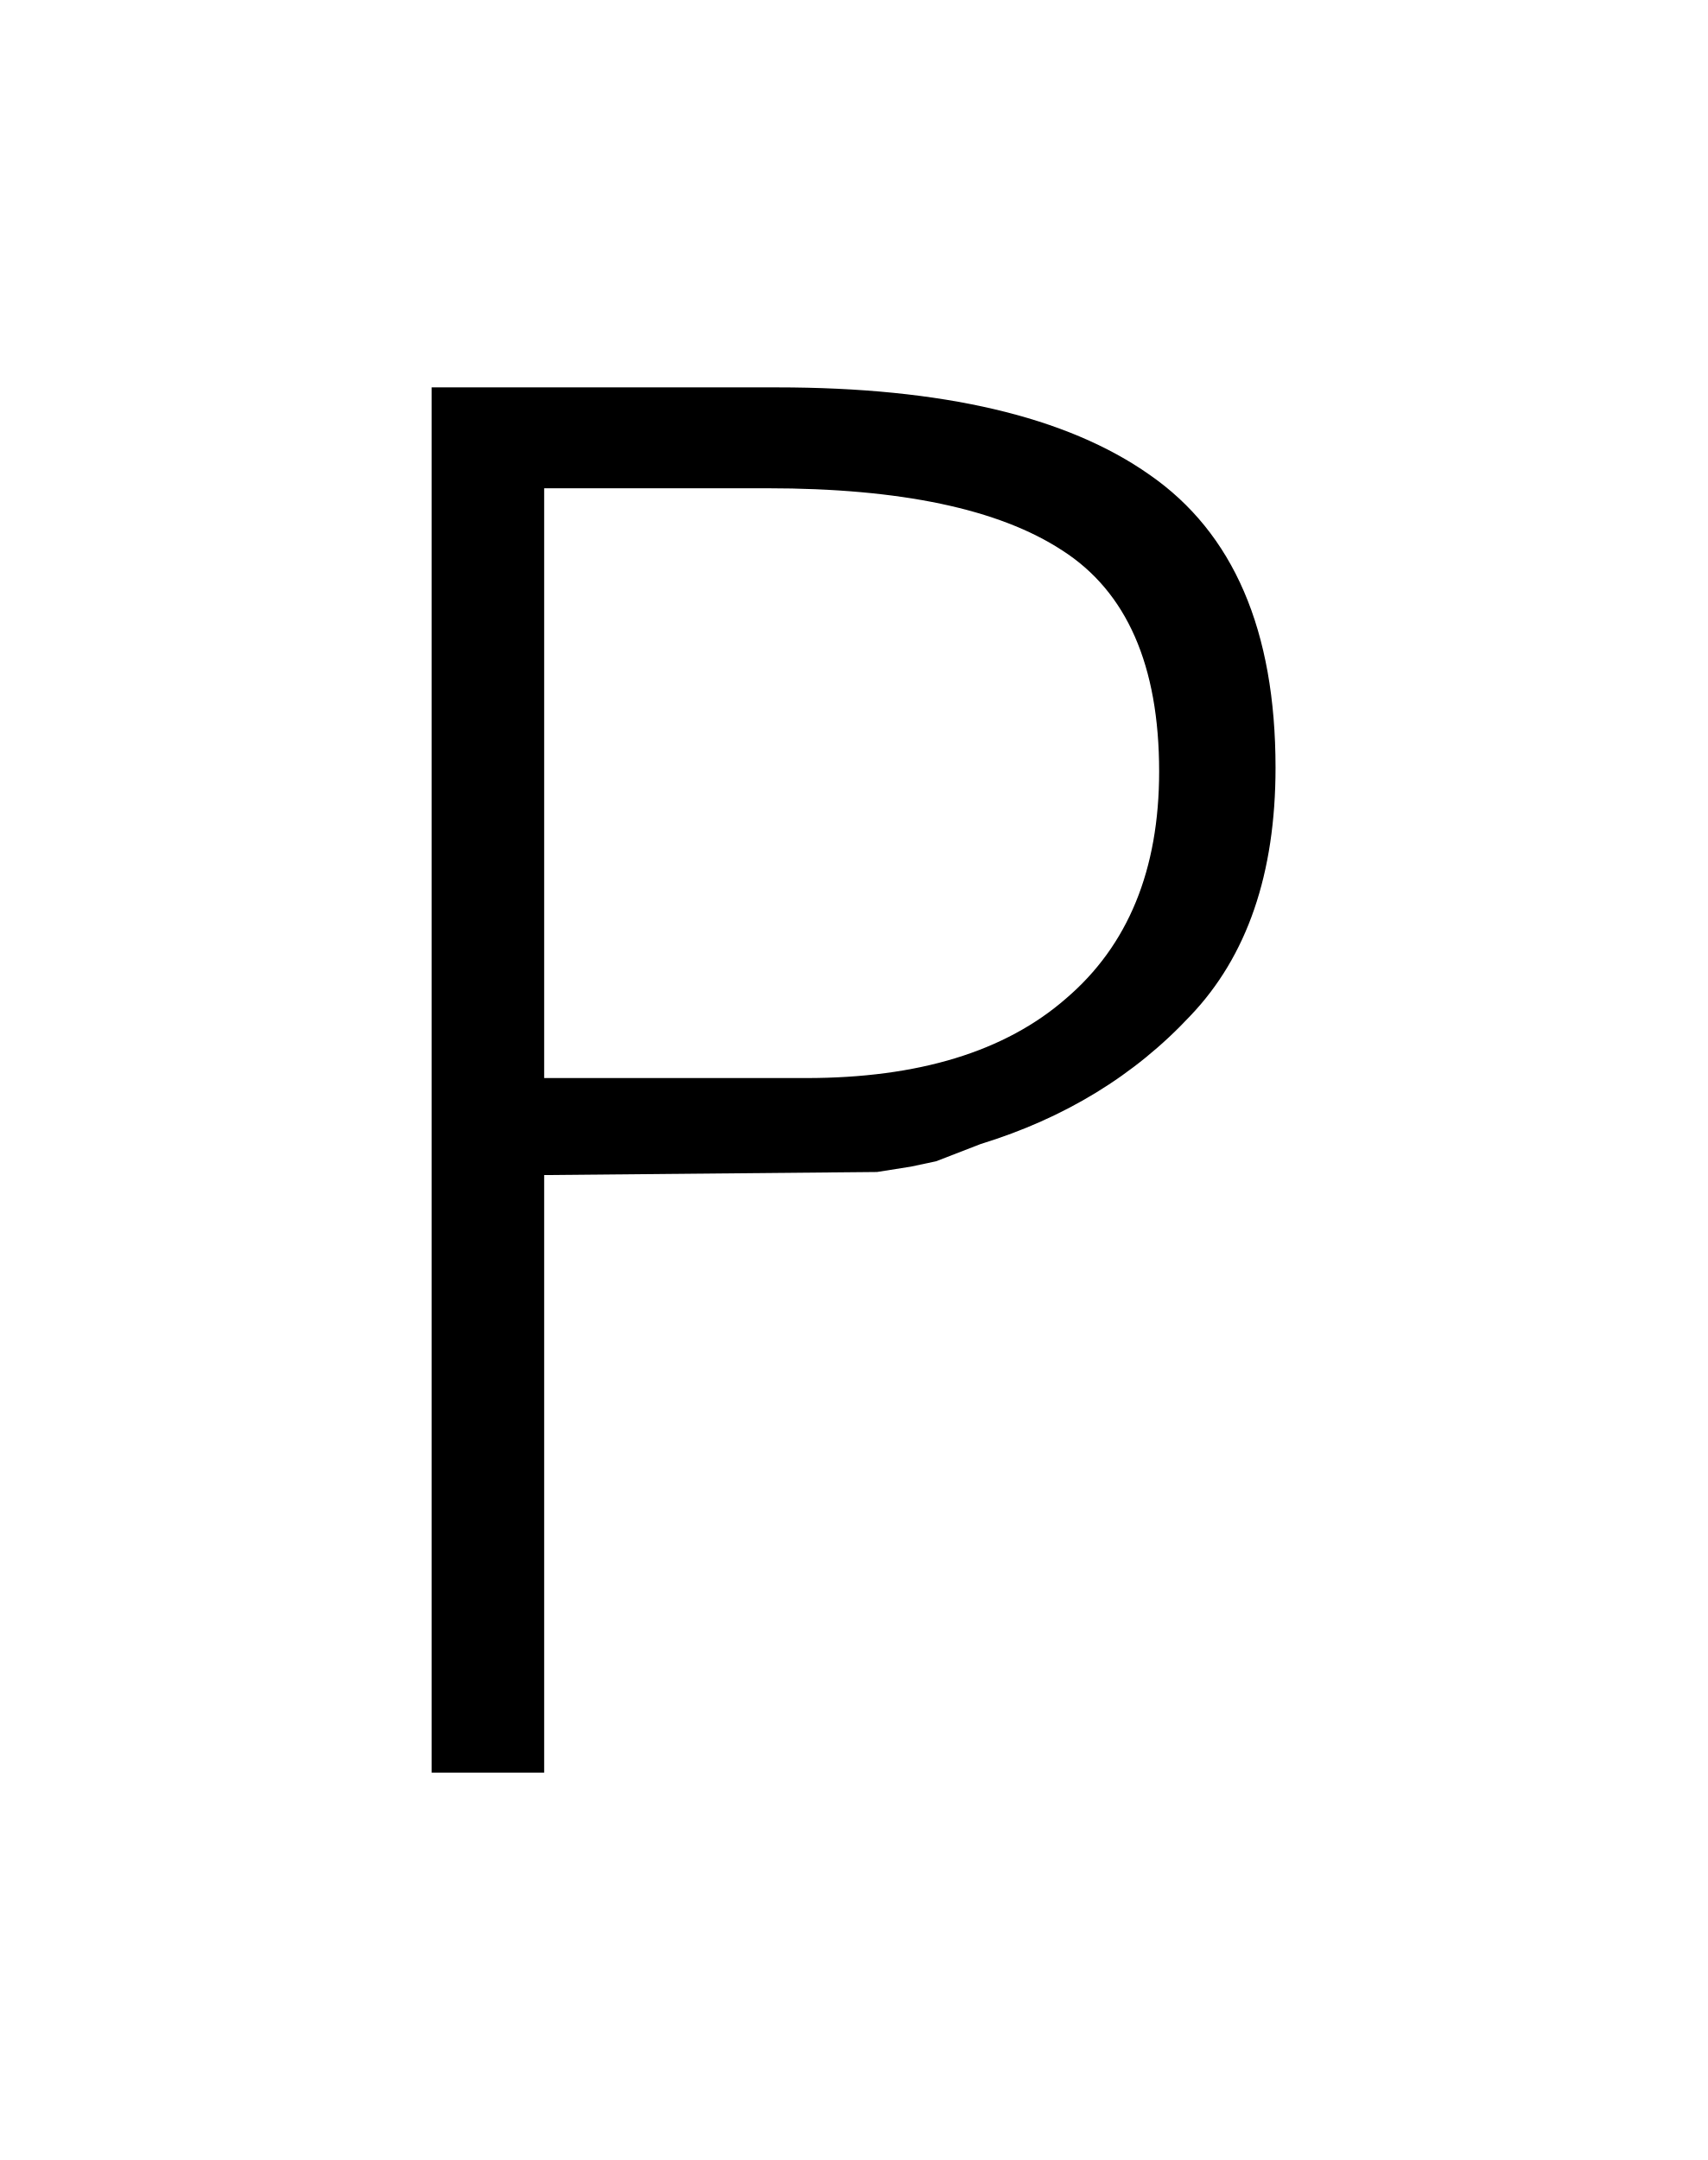
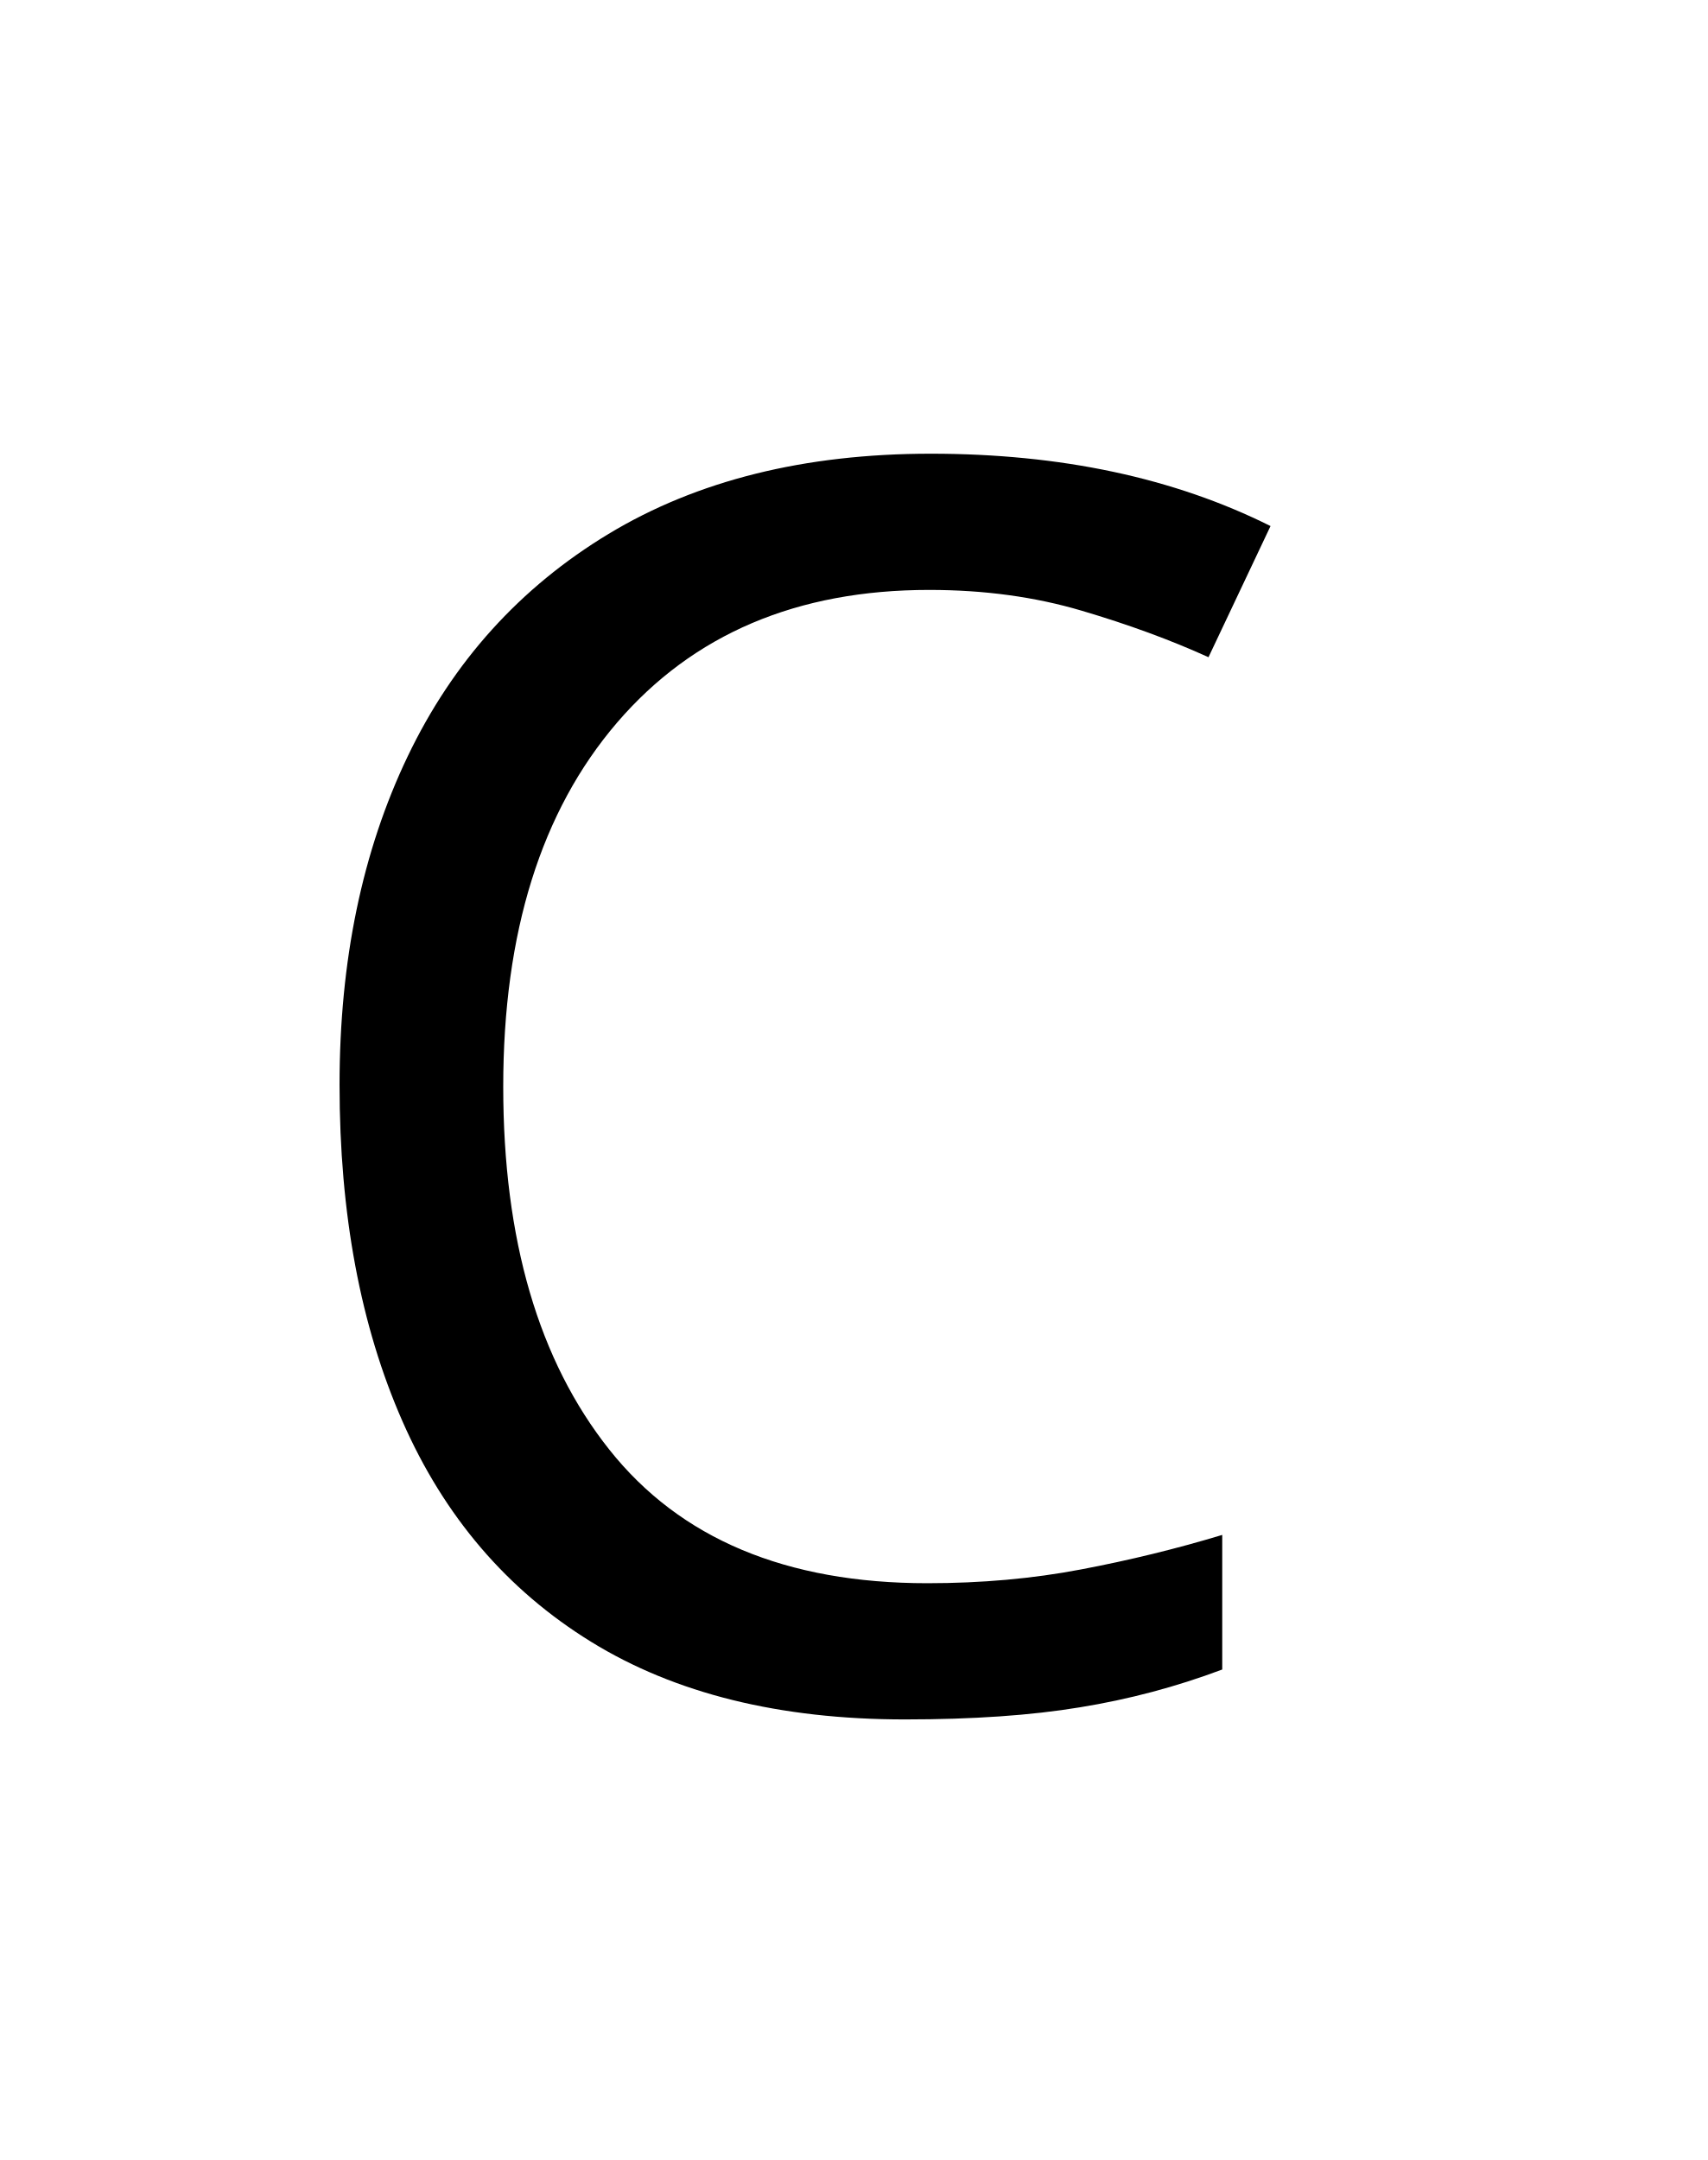
<svg xmlns="http://www.w3.org/2000/svg" viewBox="0 0 132 167" width="132" height="167" id="svg2991" version="1.1">
  <defs id="defs2998" />
  <style id="style2993">
		tspan { white-space:pre }
	</style>
-   <path id="Text layer 1" d="M 33.375,29.95 H 60.075 C 72.875,29.95 82.475,32.2 88.875,36.7 c 6.5,4.5 9.75,12.05 9.75,22.65 0,8.2 -2.2,14.6 -6.6,19.2 -4.3,4.6 -9.7,7.9 -16.2,9.9 l -3.443,1.333 -1.945,0.414 -2.625,0.416 L 42.075,90.85 v 46.2 H 33.375 Z m 25.95,7.8 h -17.25 v 45.6 h 20.25 c 8.7,0 15.4,-2.05 20.1,-6.15 4.8,-4.1 7.2,-9.95 7.2,-17.55 0,-8.2 -2.5,-13.9 -7.5,-17.1 -4.9,-3.2 -12.5,-4.8 -22.8,-4.8 z" style="fill:#000000" />
+   <text xml:space="preserve" style="font-style:normal;font-weight:normal;font-size:133.333px;line-height:1.25;font-family:sans-serif;letter-spacing:0px;word-spacing:0px;fill:#000000;fill-opacity:1;stroke:none" x="18.114" y="131.606" id="text18">
+     <tspan id="tspan16" style="font-size:133.333px;white-space:pre" x="18.114" y="131.606">C</tspan>
+   </text>
</svg>
